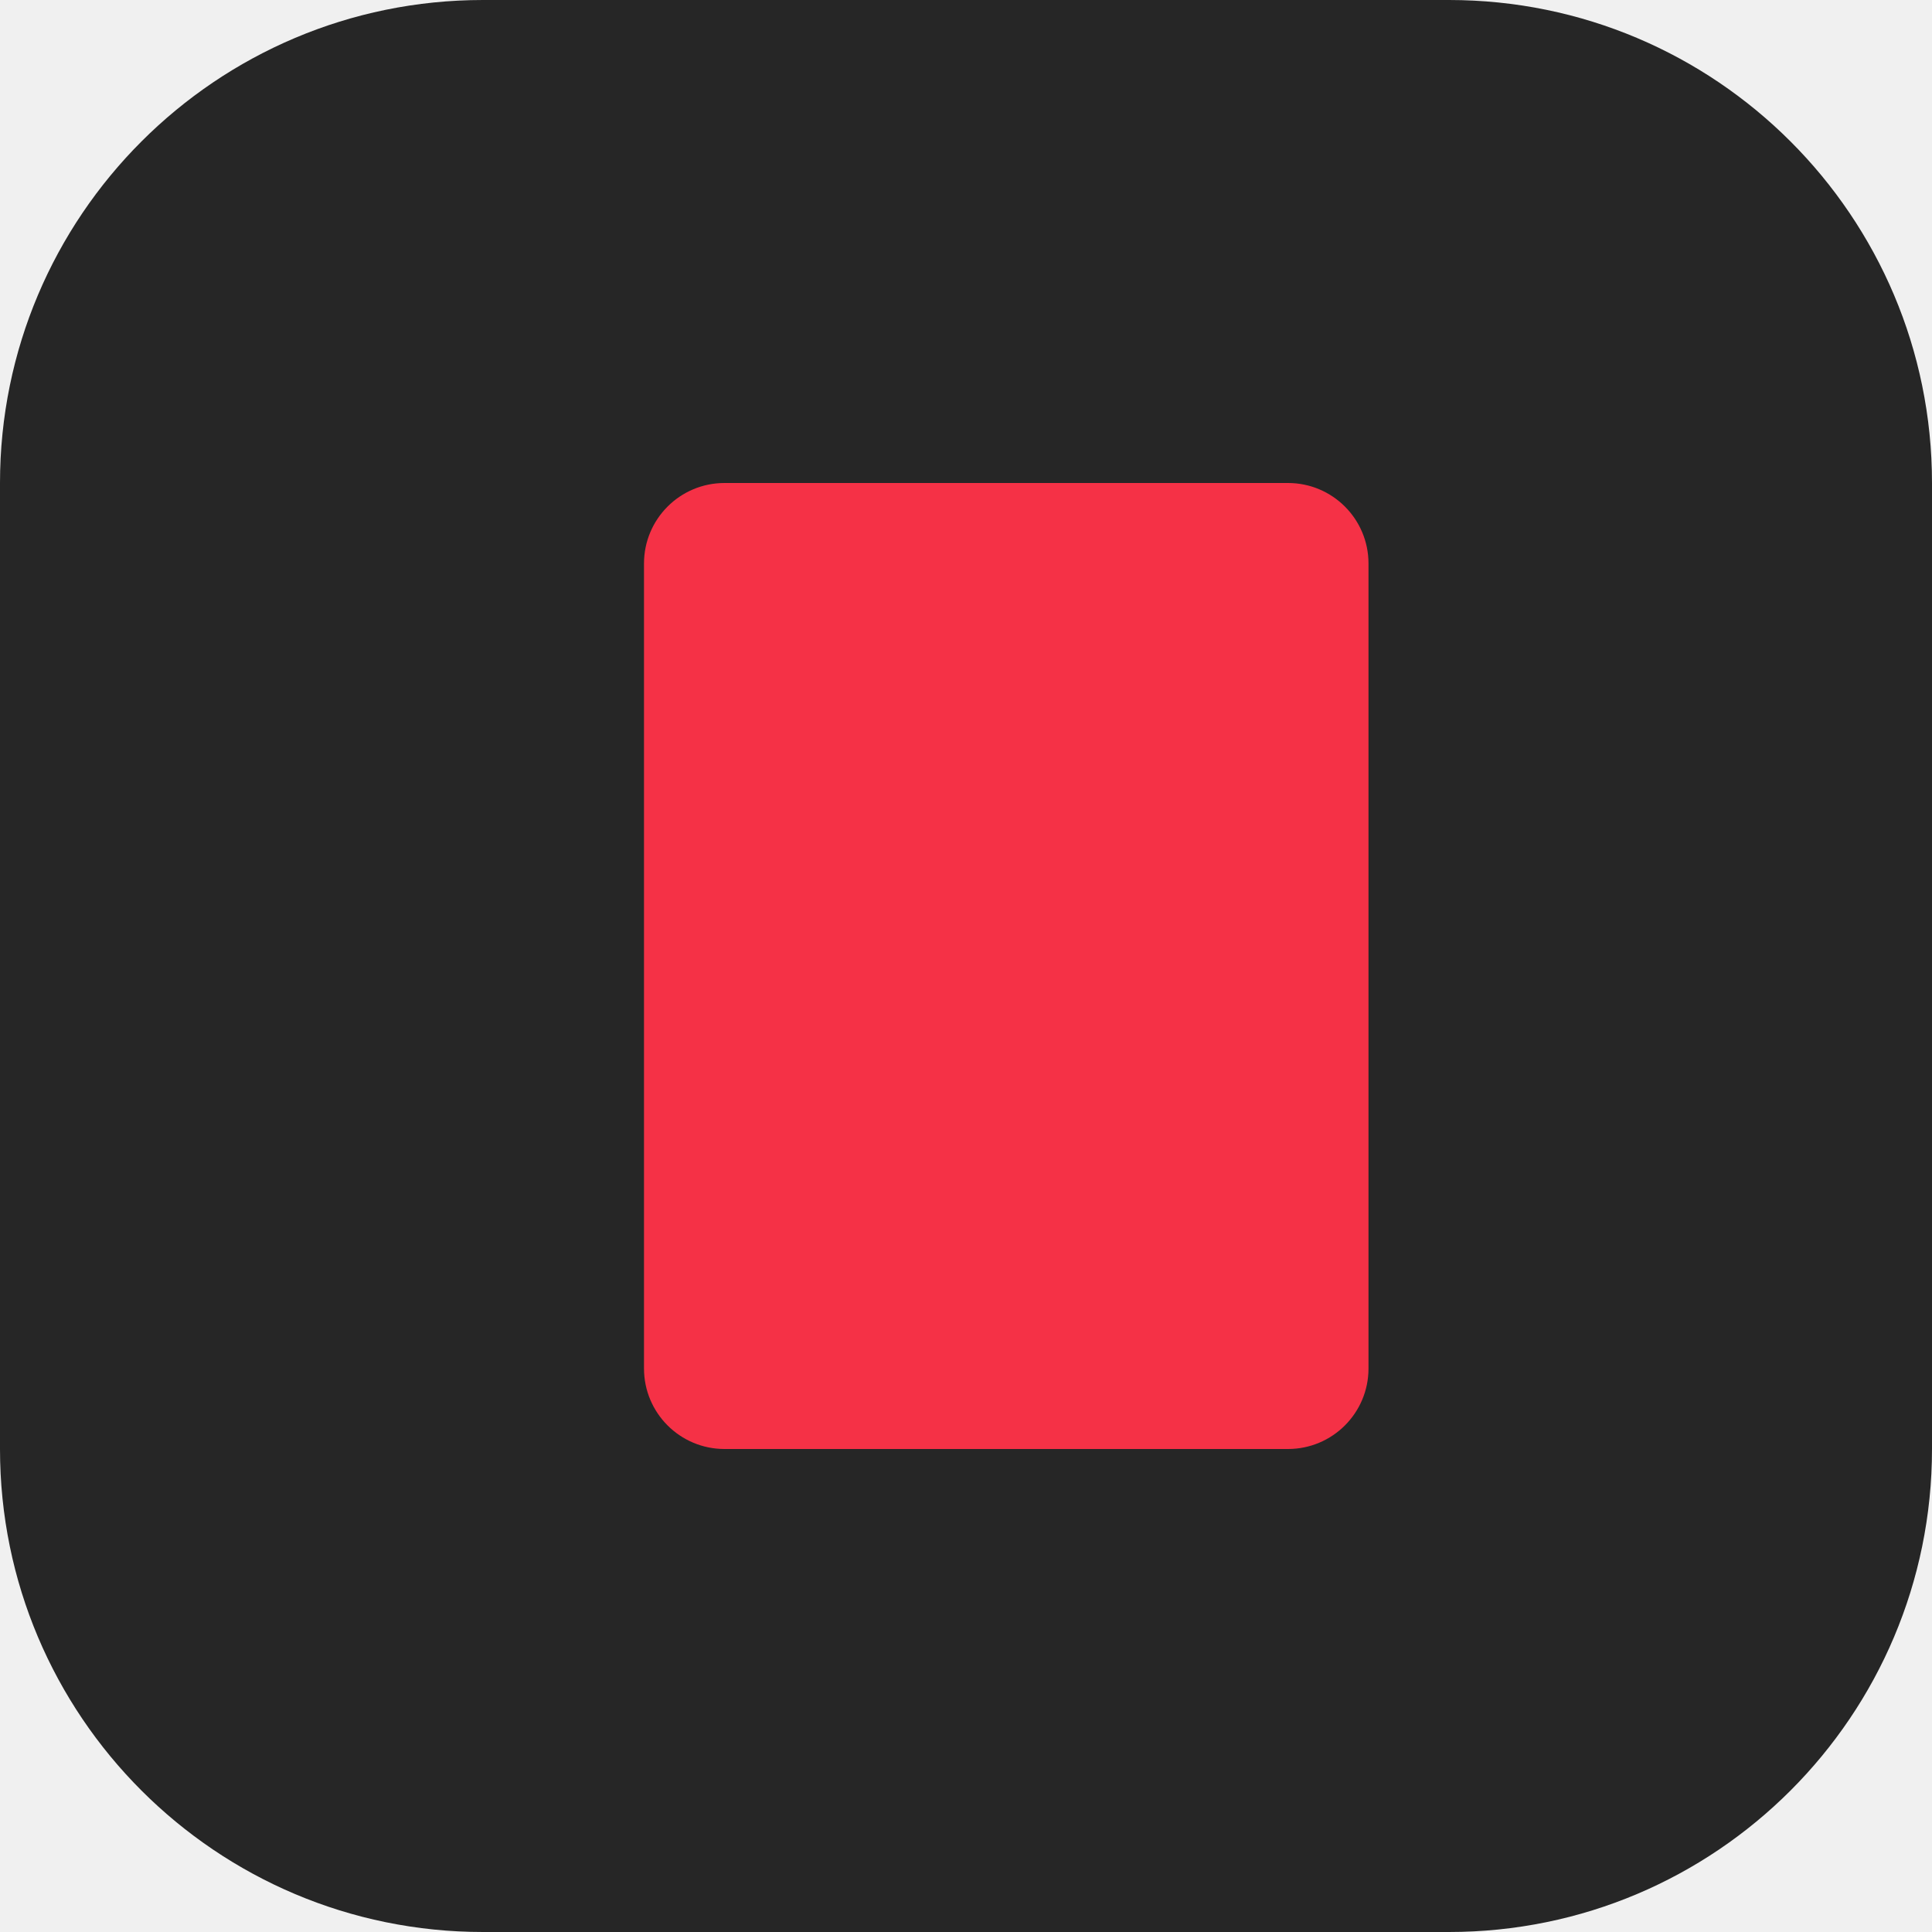
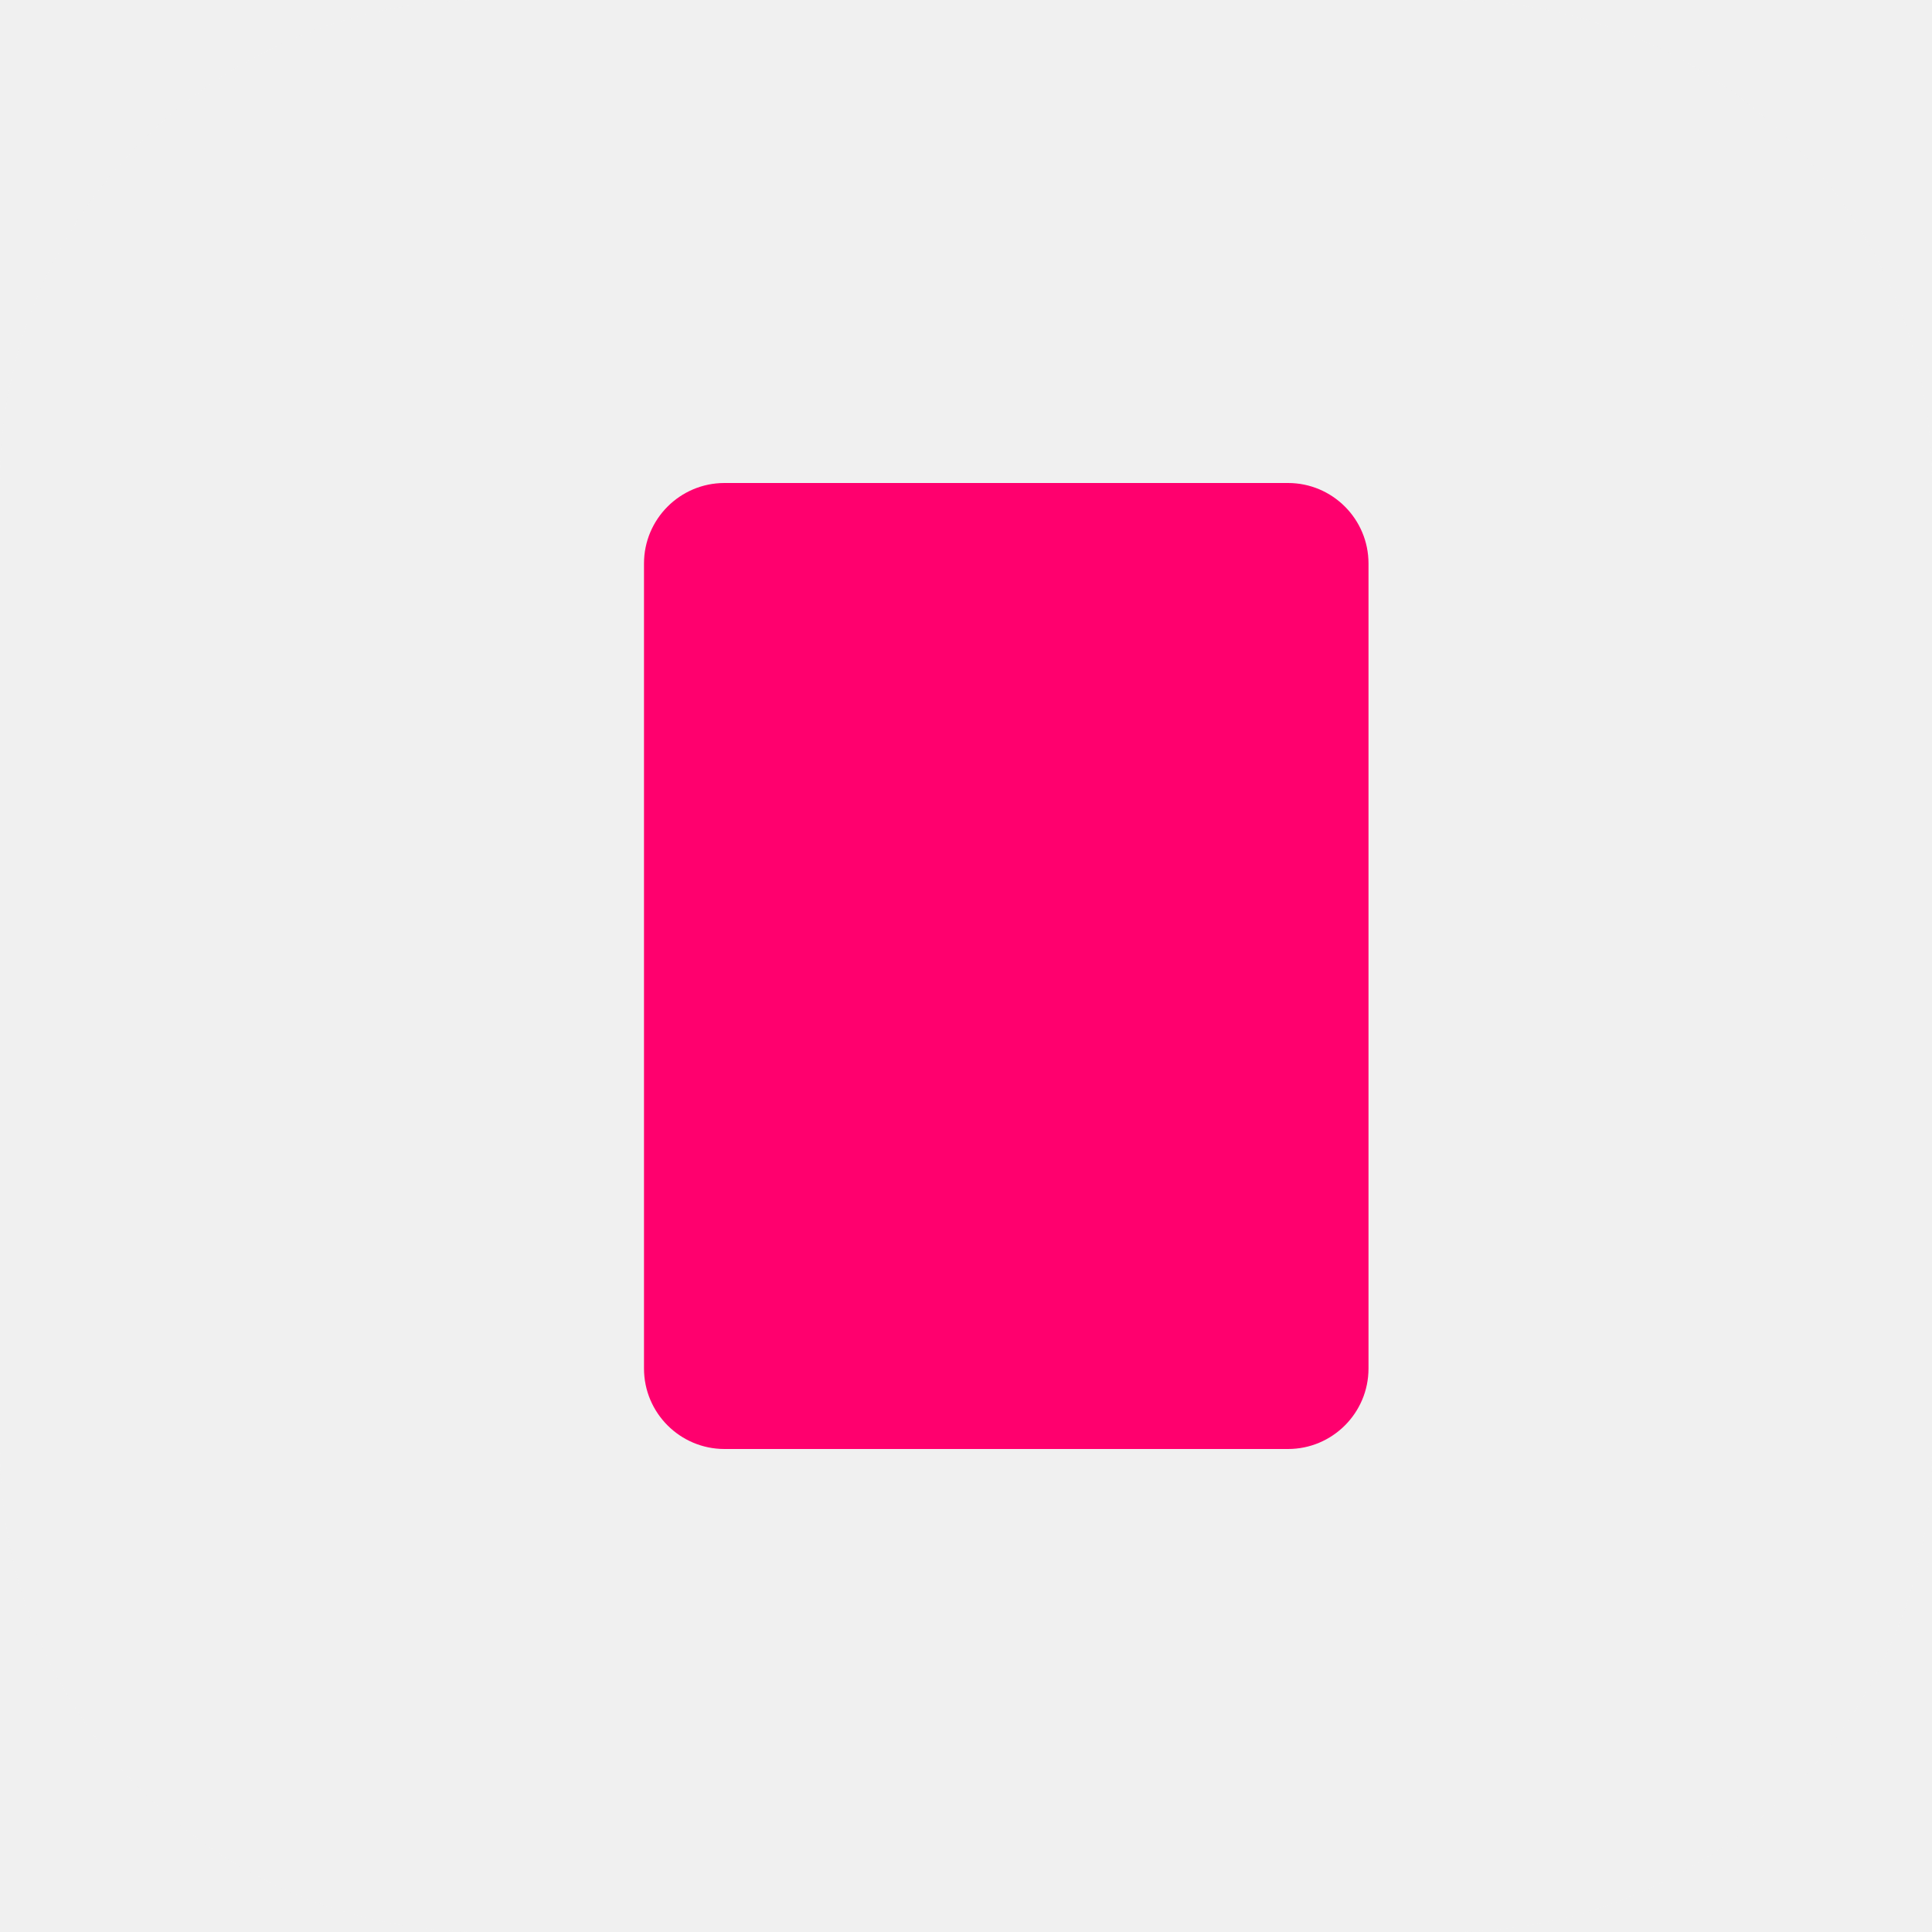
<svg xmlns="http://www.w3.org/2000/svg" width="24" height="24" viewBox="0 0 24 24" fill="none">
-   <rect width="24" height="24" rx="6" fill="#262626" />
-   <rect x="8" y="6" width="9" height="12" rx="1" fill="#F53146" />
+   <g clip-path="url(#clip0_247_1195)">
+     <path d="M18 0H6C2.686 0 0 2.686 0 6V18C0 21.314 2.686 24 6 24H18C21.314 24 24 21.314 24 18V6C24 2.686 21.314 0 18 0Z" fill="#FBFBFB" fill-opacity="0.094" />
+     <path d="M16 6H9C8.448 6 8 6.448 8 7V17C8 17.552 8.448 18 9 18H16C16.552 18 17 17.552 17 17V7C17 6.448 16.552 6 16 6Z" fill="#FF006E" />
+   </g>
+   <defs>
+     <clipPath id="clip0_247_1195">
+       <rect width="24" height="24" fill="white" />
+     </clipPath>
+   </defs>
</svg>
